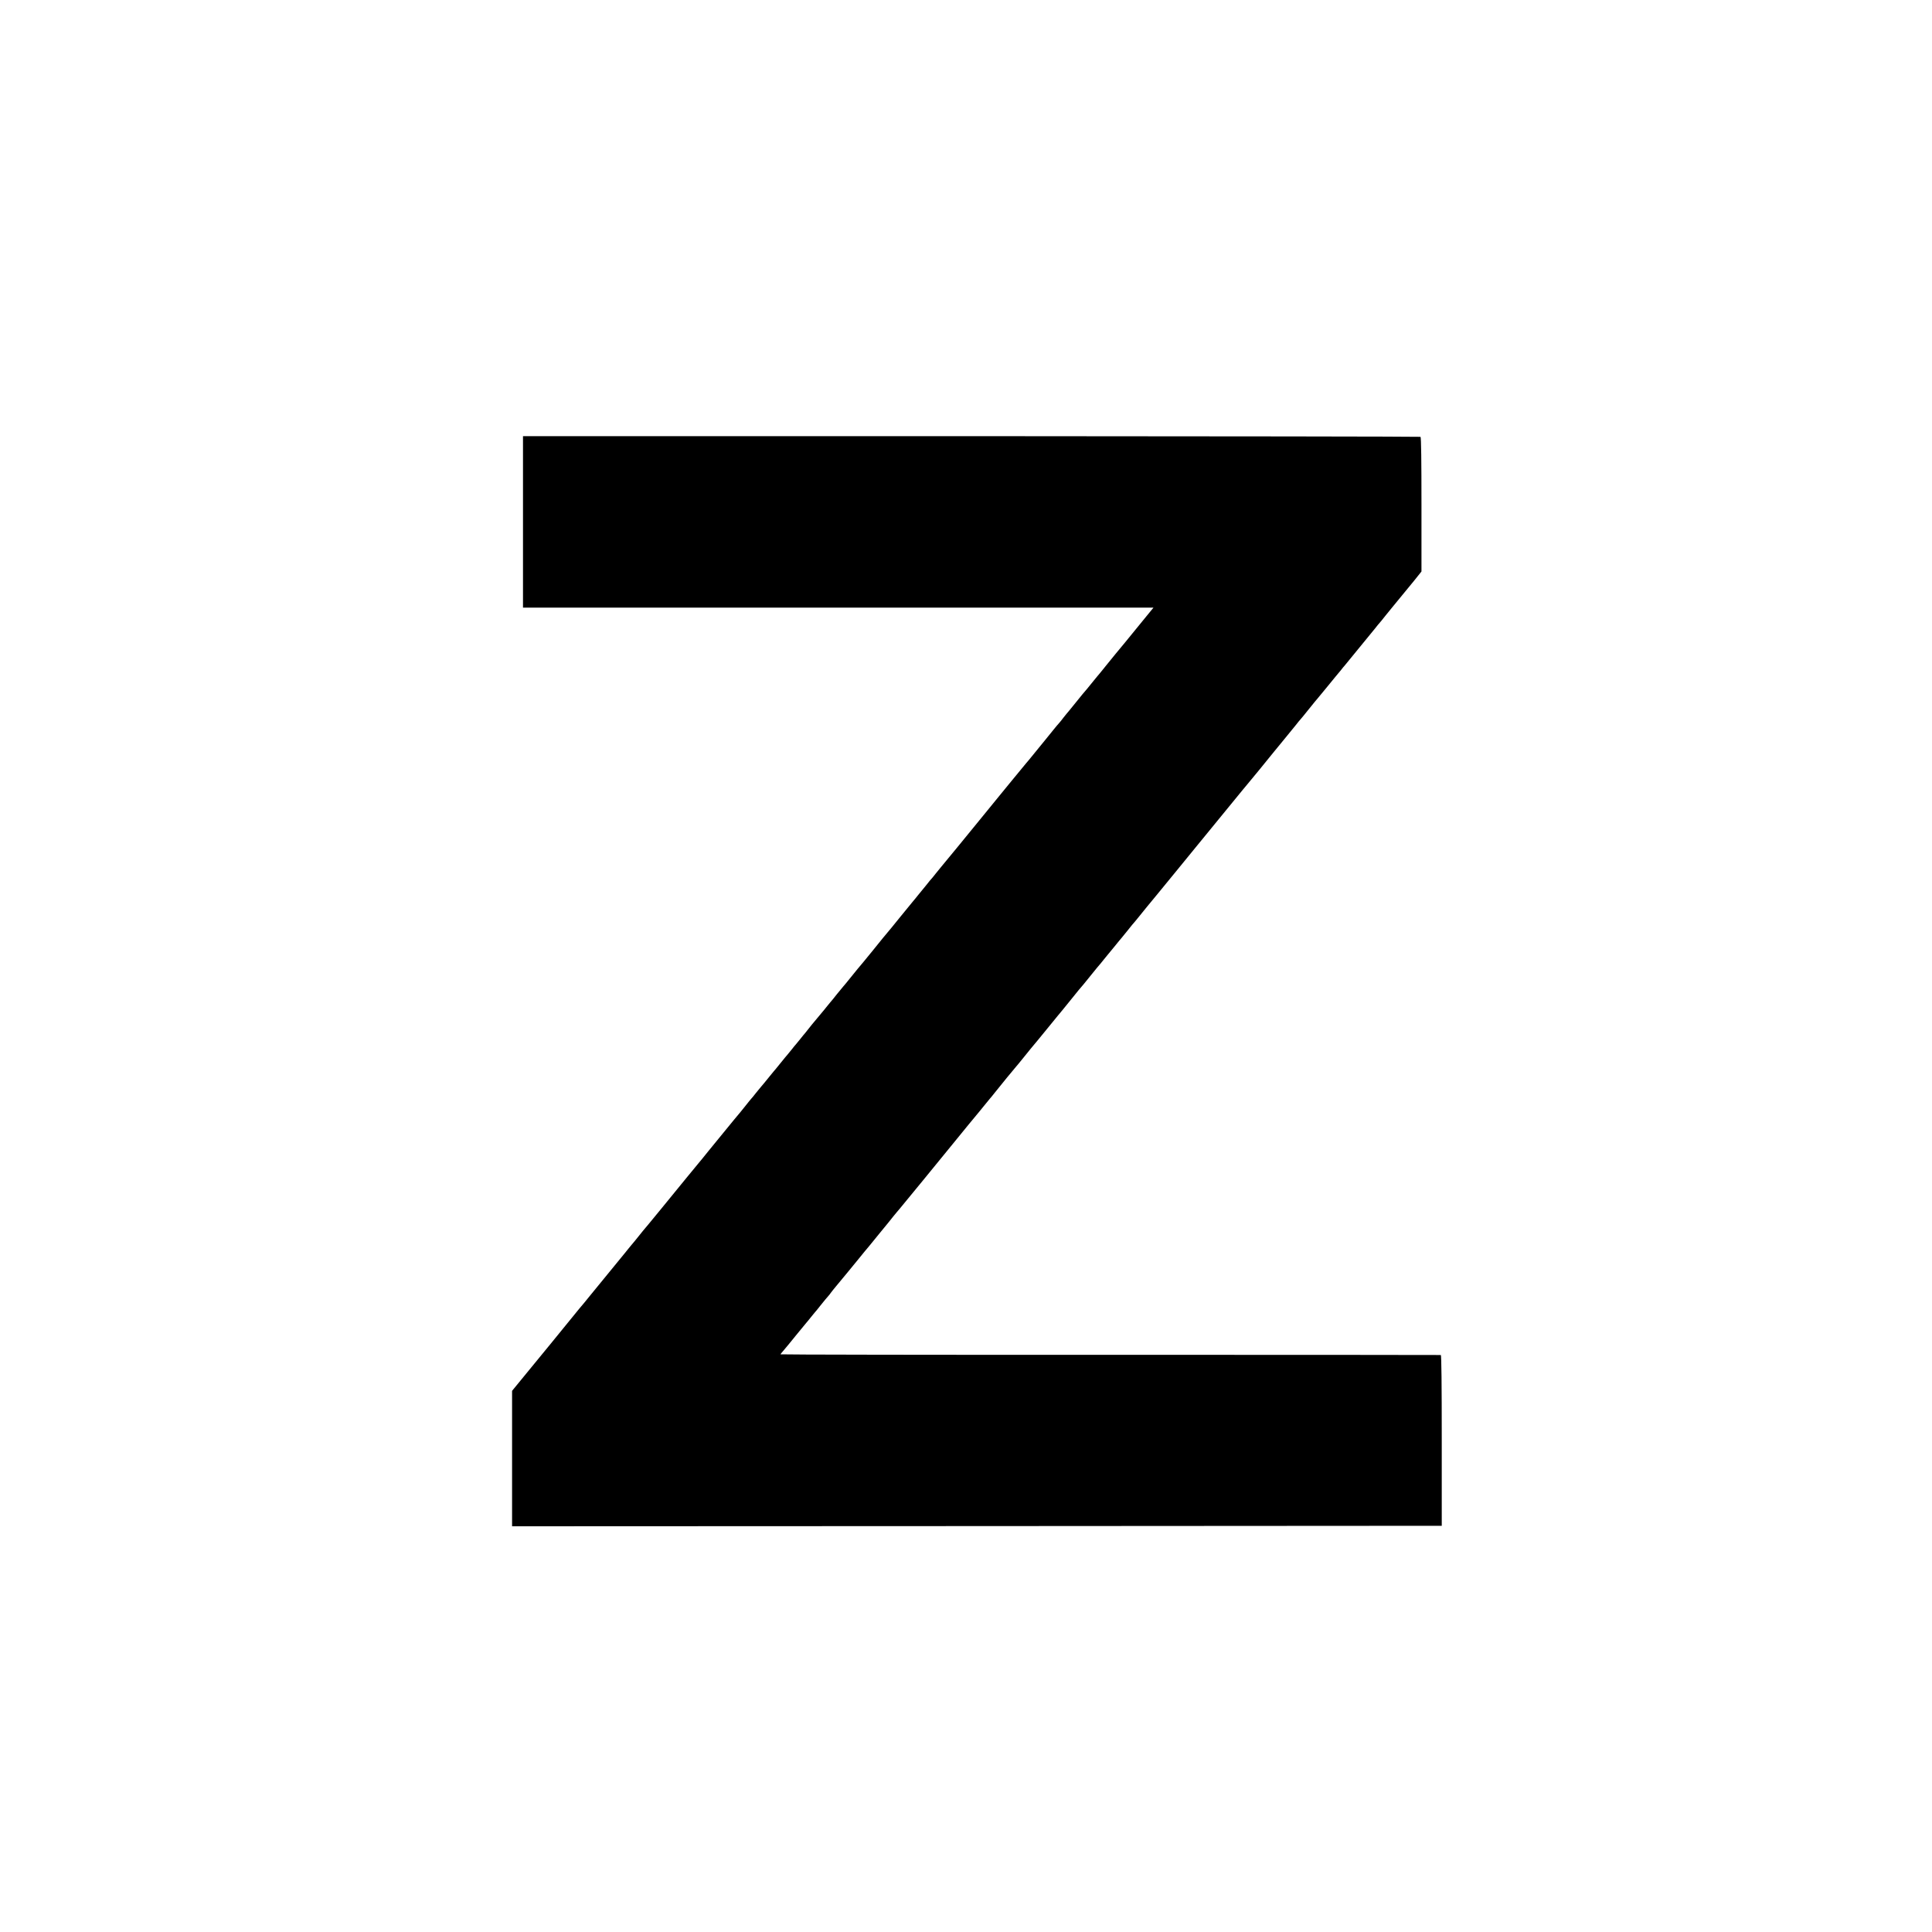
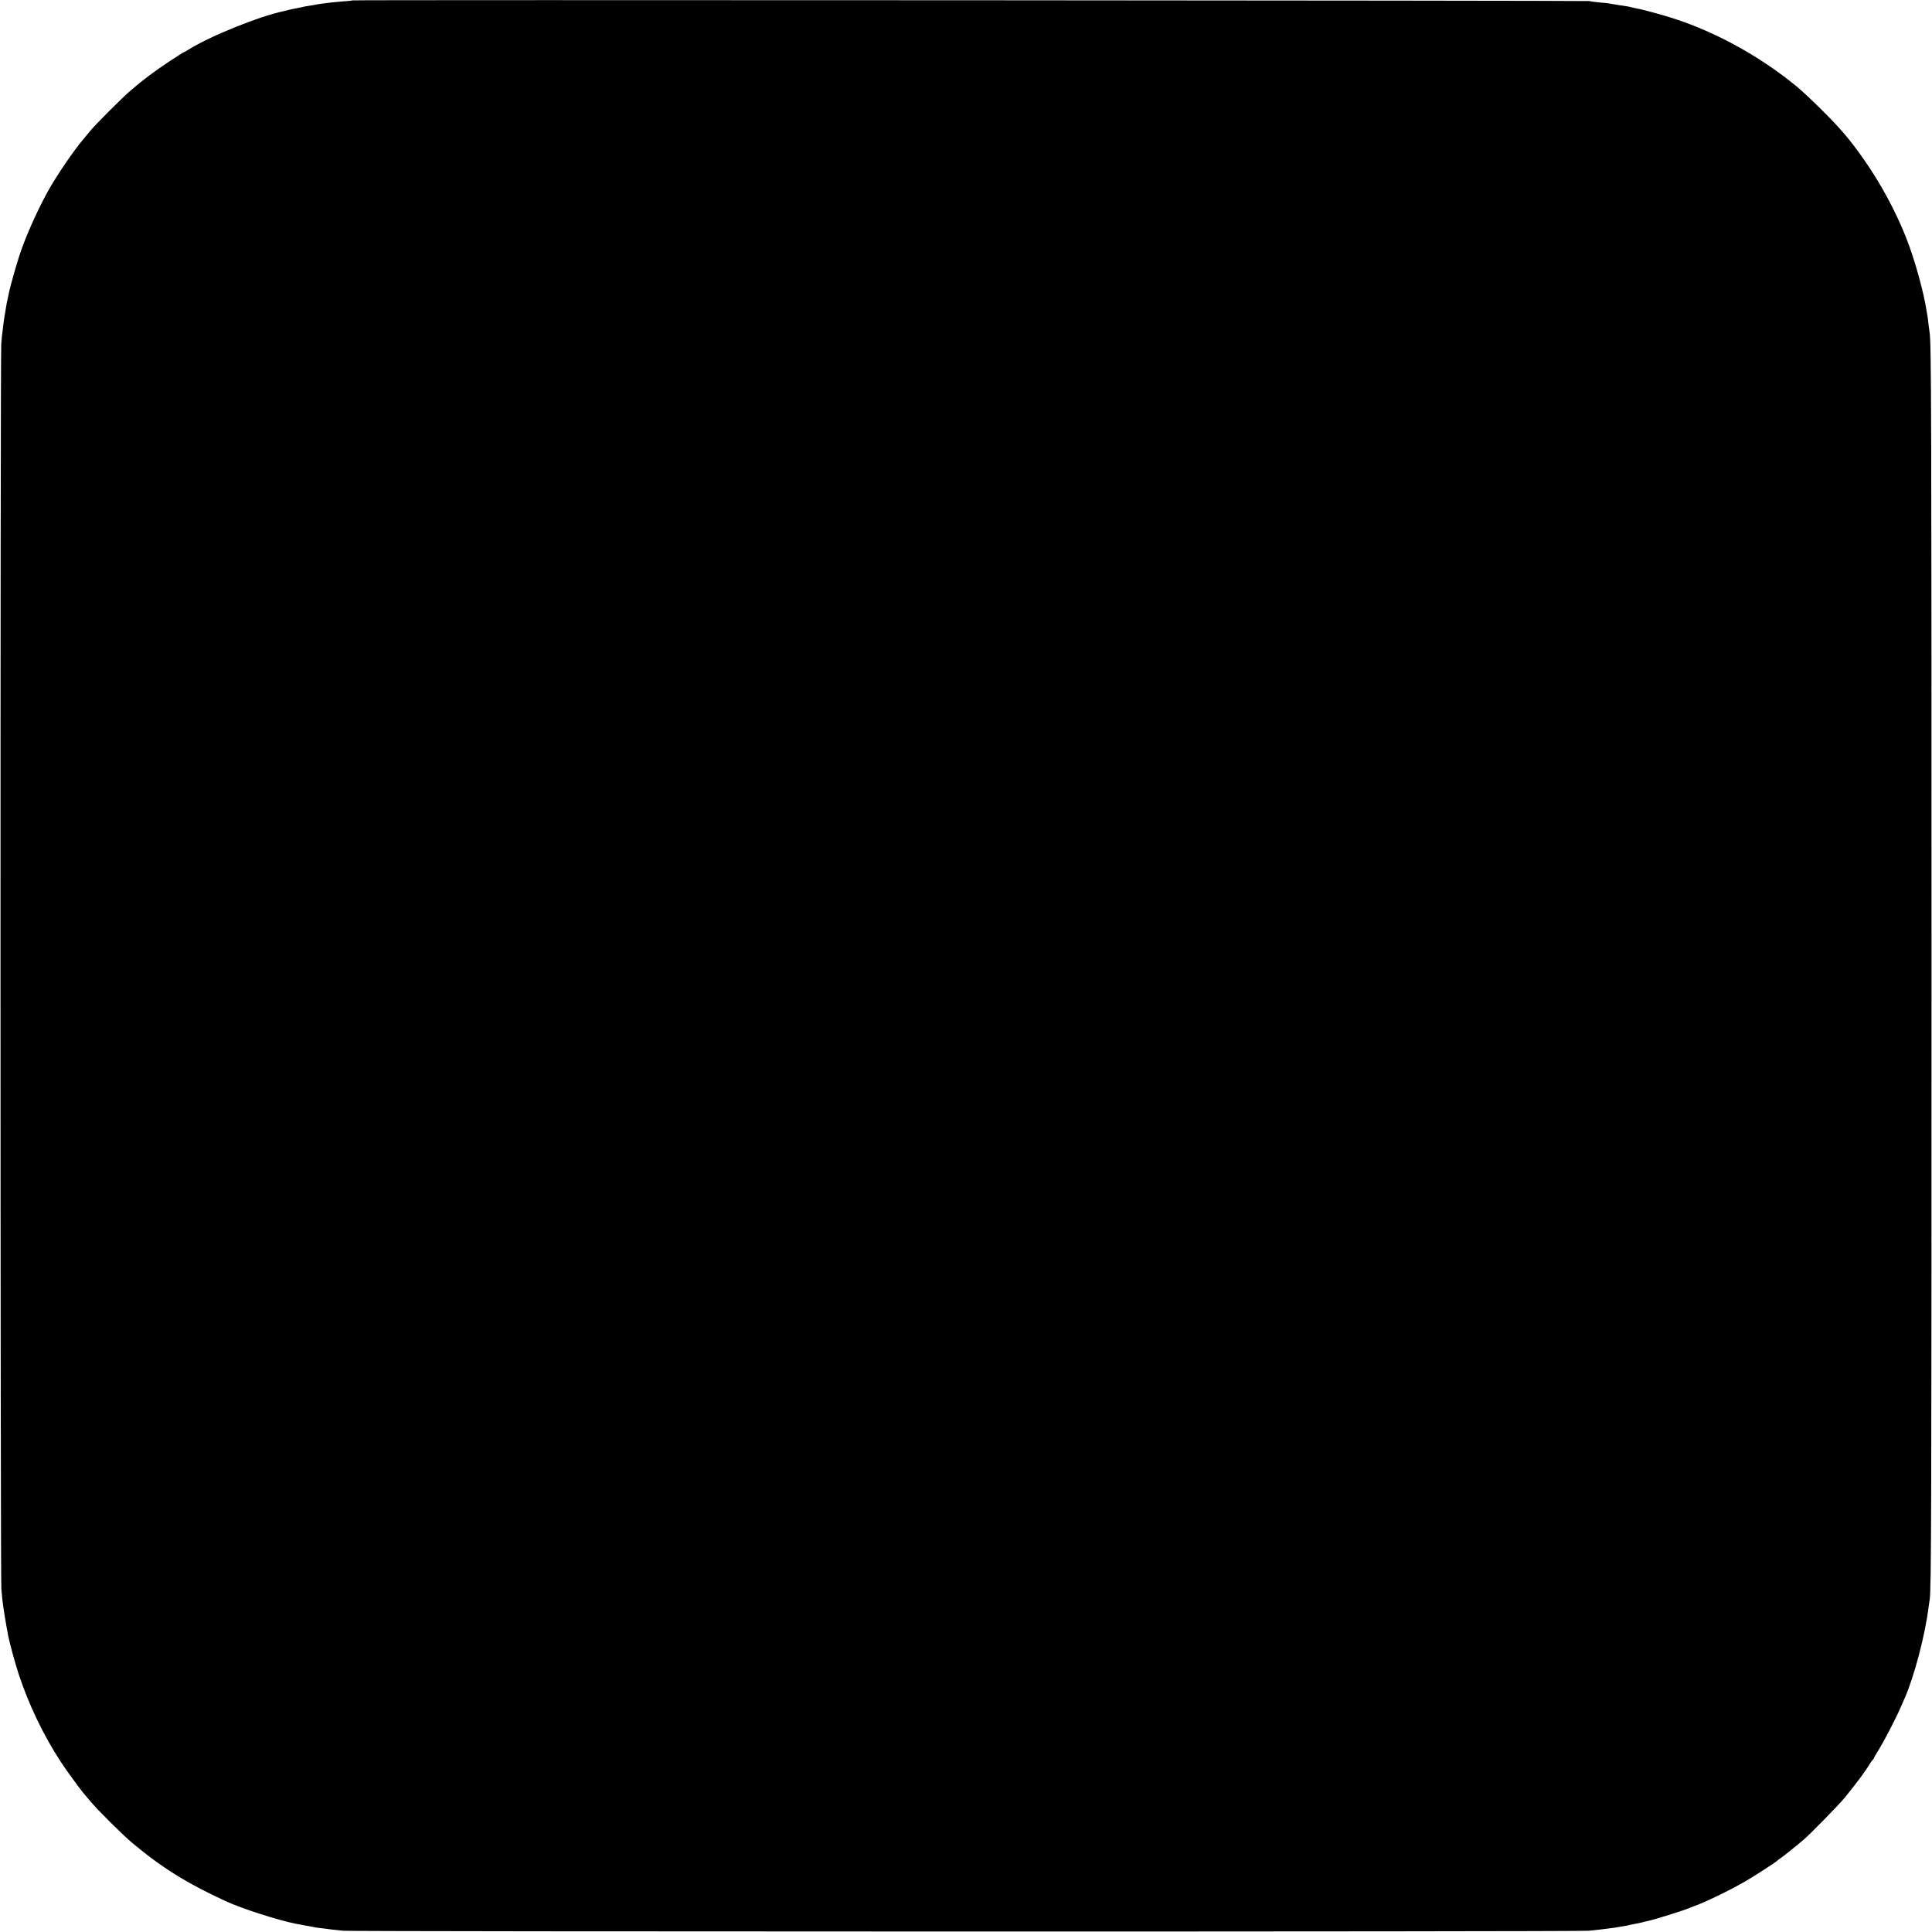
<svg xmlns="http://www.w3.org/2000/svg" version="1.0" width="2000pt" height="2000pt" viewBox="0 0 2000 2000" preserveAspectRatio="xMidYMid meet">
  <g transform="translate(0,2000) scale(0.1,-0.1)" fill="#000000" stroke="none">
-     <path d="M5414 14598 l0 -888 3264 0 3263 0 -108 -132 c-59 -73 -143 -176 -186 -228 -96 -116 -93 -111 -197 -240 -46 -58 -87 -107 -90 -110 -3 -3 -23 -27 -45 -55 -50 -62 -72 -89 -111 -134 -16 -20 -59 -72 -94 -116 -35 -44 -67 -82 -70 -85 -3 -3 -17 -21 -32 -40 -14 -19 -34 -44 -44 -55 -11 -11 -37 -43 -59 -70 -62 -77 -69 -86 -80 -99 -10 -11 -124 -151 -155 -190 -8 -11 -29 -35 -46 -55 -16 -20 -82 -99 -145 -176 -63 -77 -122 -149 -131 -160 -9 -11 -103 -126 -208 -255 -105 -129 -208 -254 -228 -279 -41 -50 -145 -175 -170 -206 -9 -11 -35 -43 -57 -70 -21 -28 -42 -52 -45 -55 -3 -3 -24 -27 -45 -55 -22 -27 -42 -52 -45 -55 -3 -3 -23 -27 -45 -55 -21 -27 -42 -52 -45 -55 -3 -3 -64 -77 -135 -165 -71 -88 -134 -165 -140 -171 -13 -15 -67 -80 -150 -184 -38 -47 -82 -101 -99 -121 -44 -51 -62 -74 -135 -164 -35 -44 -67 -82 -70 -85 -3 -3 -33 -39 -66 -80 -32 -41 -64 -80 -70 -86 -5 -6 -23 -28 -40 -49 -16 -21 -35 -43 -40 -49 -6 -6 -30 -36 -55 -66 -25 -30 -49 -60 -55 -66 -5 -6 -21 -26 -35 -44 -14 -18 -30 -38 -35 -44 -6 -6 -28 -33 -50 -61 -22 -27 -42 -52 -45 -55 -3 -3 -24 -27 -45 -55 -22 -27 -42 -52 -45 -55 -3 -3 -35 -41 -70 -85 -35 -44 -67 -82 -70 -85 -3 -3 -23 -27 -45 -55 -40 -50 -72 -88 -90 -109 -5 -6 -28 -34 -50 -61 -21 -28 -42 -52 -45 -55 -3 -3 -33 -39 -65 -80 -33 -41 -64 -80 -70 -86 -5 -6 -26 -30 -45 -54 -19 -24 -80 -98 -135 -165 -55 -67 -113 -138 -130 -159 -46 -58 -77 -95 -115 -141 -19 -23 -70 -84 -112 -136 -178 -219 -373 -456 -397 -485 -43 -50 -64 -76 -106 -129 -22 -27 -53 -66 -70 -85 -16 -20 -46 -55 -65 -80 -19 -24 -60 -73 -90 -110 -30 -37 -71 -86 -90 -110 -19 -24 -60 -73 -90 -110 -30 -37 -71 -86 -90 -110 -19 -24 -47 -58 -61 -75 -15 -16 -80 -96 -145 -176 -127 -156 -168 -206 -207 -254 -14 -16 -109 -132 -210 -256 l-186 -227 0 -701 0 -701 4812 2 4812 3 0 882 c0 583 -3 884 -10 886 -5 1 -1546 2 -3422 2 -1877 -1 -3413 2 -3413 5 0 3 10 16 23 30 19 22 103 123 140 170 28 35 102 125 107 130 3 3 24 28 45 55 22 28 42 52 45 55 3 3 24 27 45 55 47 59 76 94 90 109 6 6 17 20 25 32 8 12 34 43 56 70 50 59 185 224 234 284 19 24 47 58 61 75 14 16 33 39 42 50 9 11 62 77 119 146 57 69 119 145 138 170 19 24 49 59 66 79 27 32 407 495 597 729 43 53 95 116 115 141 76 91 148 179 177 215 17 21 35 43 40 49 6 6 29 34 50 61 52 66 218 269 225 275 3 3 35 41 70 85 36 44 72 88 80 99 8 10 20 23 25 30 6 6 73 88 149 181 76 94 148 181 160 195 11 14 48 59 81 100 82 102 95 118 131 159 16 20 59 72 94 116 35 44 67 82 70 85 3 3 24 28 45 55 22 28 42 52 45 55 3 3 34 41 70 85 35 44 67 82 70 85 3 3 32 39 65 80 32 41 66 82 75 91 8 9 26 31 40 49 14 18 52 65 85 105 33 39 76 91 95 115 31 38 120 147 168 205 10 11 42 51 72 88 30 37 102 125 160 196 58 70 121 147 140 171 19 24 60 73 90 110 30 36 71 86 90 110 19 24 60 73 90 110 30 37 71 86 90 110 19 24 40 48 45 54 11 12 217 263 275 336 19 24 69 85 110 134 41 50 93 114 115 141 21 28 42 52 45 55 3 3 44 52 90 110 46 58 87 107 90 110 3 3 46 55 95 115 49 61 91 112 94 115 3 3 24 28 46 55 21 28 42 52 45 55 3 3 64 77 135 165 71 88 132 162 135 165 3 3 23 28 45 55 21 28 42 52 45 55 3 3 33 39 65 80 33 41 62 77 65 80 3 3 55 66 115 140 60 74 112 137 115 140 3 3 21 25 40 50 l35 44 0 694 c0 447 -3 696 -10 700 -5 3 -2098 6 -4650 7 l-4641 0 0 -887z" />
+     <path d="M3649 19996 c-2 -2 -44 -7 -94 -10 -49 -4 -103 -9 -120 -11 -16 -2 -52 -7 -80 -10 -27 -3 -59 -8 -70 -10 -11 -3 -36 -7 -55 -10 -47 -6 -92 -15 -110 -20 -8 -2 -31 -7 -50 -10 -19 -3 -53 -11 -75 -16 -22 -6 -47 -12 -55 -14 -251 -51 -769 -260 -987 -398 -24 -15 -46 -27 -49 -27 -4 0 -72 -44 -153 -97 -154 -102 -277 -194 -401 -302 -92 -79 -360 -348 -415 -415 -22 -27 -59 -71 -82 -99 -87 -102 -262 -359 -343 -502 -96 -169 -205 -404 -278 -600 -46 -123 -129 -411 -146 -508 -3 -15 -7 -35 -10 -45 -3 -9 -7 -33 -10 -52 -3 -19 -10 -62 -16 -95 -6 -33 -13 -82 -16 -110 -3 -27 -7 -61 -9 -75 -3 -14 -8 -68 -12 -120 -11 -133 -10 -12785 1 -12890 4 -47 10 -98 11 -115 8 -70 35 -240 60 -370 13 -69 77 -302 110 -401 105 -315 254 -626 432 -899 61 -94 219 -310 253 -346 8 -9 33 -38 55 -65 68 -84 331 -345 433 -431 306 -256 565 -418 967 -603 168 -78 546 -199 730 -235 75 -14 201 -38 215 -40 8 -1 42 -5 75 -9 33 -4 70 -9 83 -11 12 -2 64 -7 115 -12 118 -10 12786 -11 12892 0 44 4 96 10 115 12 19 3 55 7 80 10 25 3 56 7 70 9 14 3 41 7 60 10 51 8 93 16 110 21 8 2 31 7 50 10 19 3 53 11 75 16 22 6 48 13 57 14 62 12 362 106 433 136 17 7 32 13 35 14 110 37 370 163 535 258 105 61 321 201 335 217 3 3 21 17 40 30 30 20 107 82 225 180 68 57 366 361 431 440 121 148 220 281 260 351 6 10 18 27 27 37 10 10 17 21 17 24 0 4 23 44 52 90 55 90 176 323 221 428 16 36 35 81 44 100 99 224 212 655 248 945 4 28 8 61 11 75 17 102 19 940 19 6565 0 5671 -2 6464 -20 6554 -2 13 -7 47 -10 75 -3 28 -7 62 -9 76 -3 14 -7 41 -10 60 -32 210 -126 549 -216 775 -111 278 -263 559 -436 805 -143 205 -238 316 -443 520 -86 86 -197 189 -246 230 -405 335 -901 601 -1375 738 -124 36 -267 73 -295 76 -11 2 -29 6 -40 9 -11 4 -34 9 -50 11 -27 3 -135 21 -192 31 -12 2 -57 7 -100 10 -43 4 -87 10 -98 14 -21 6 -12799 14 -12806 7z" />
  </g>
</svg>
